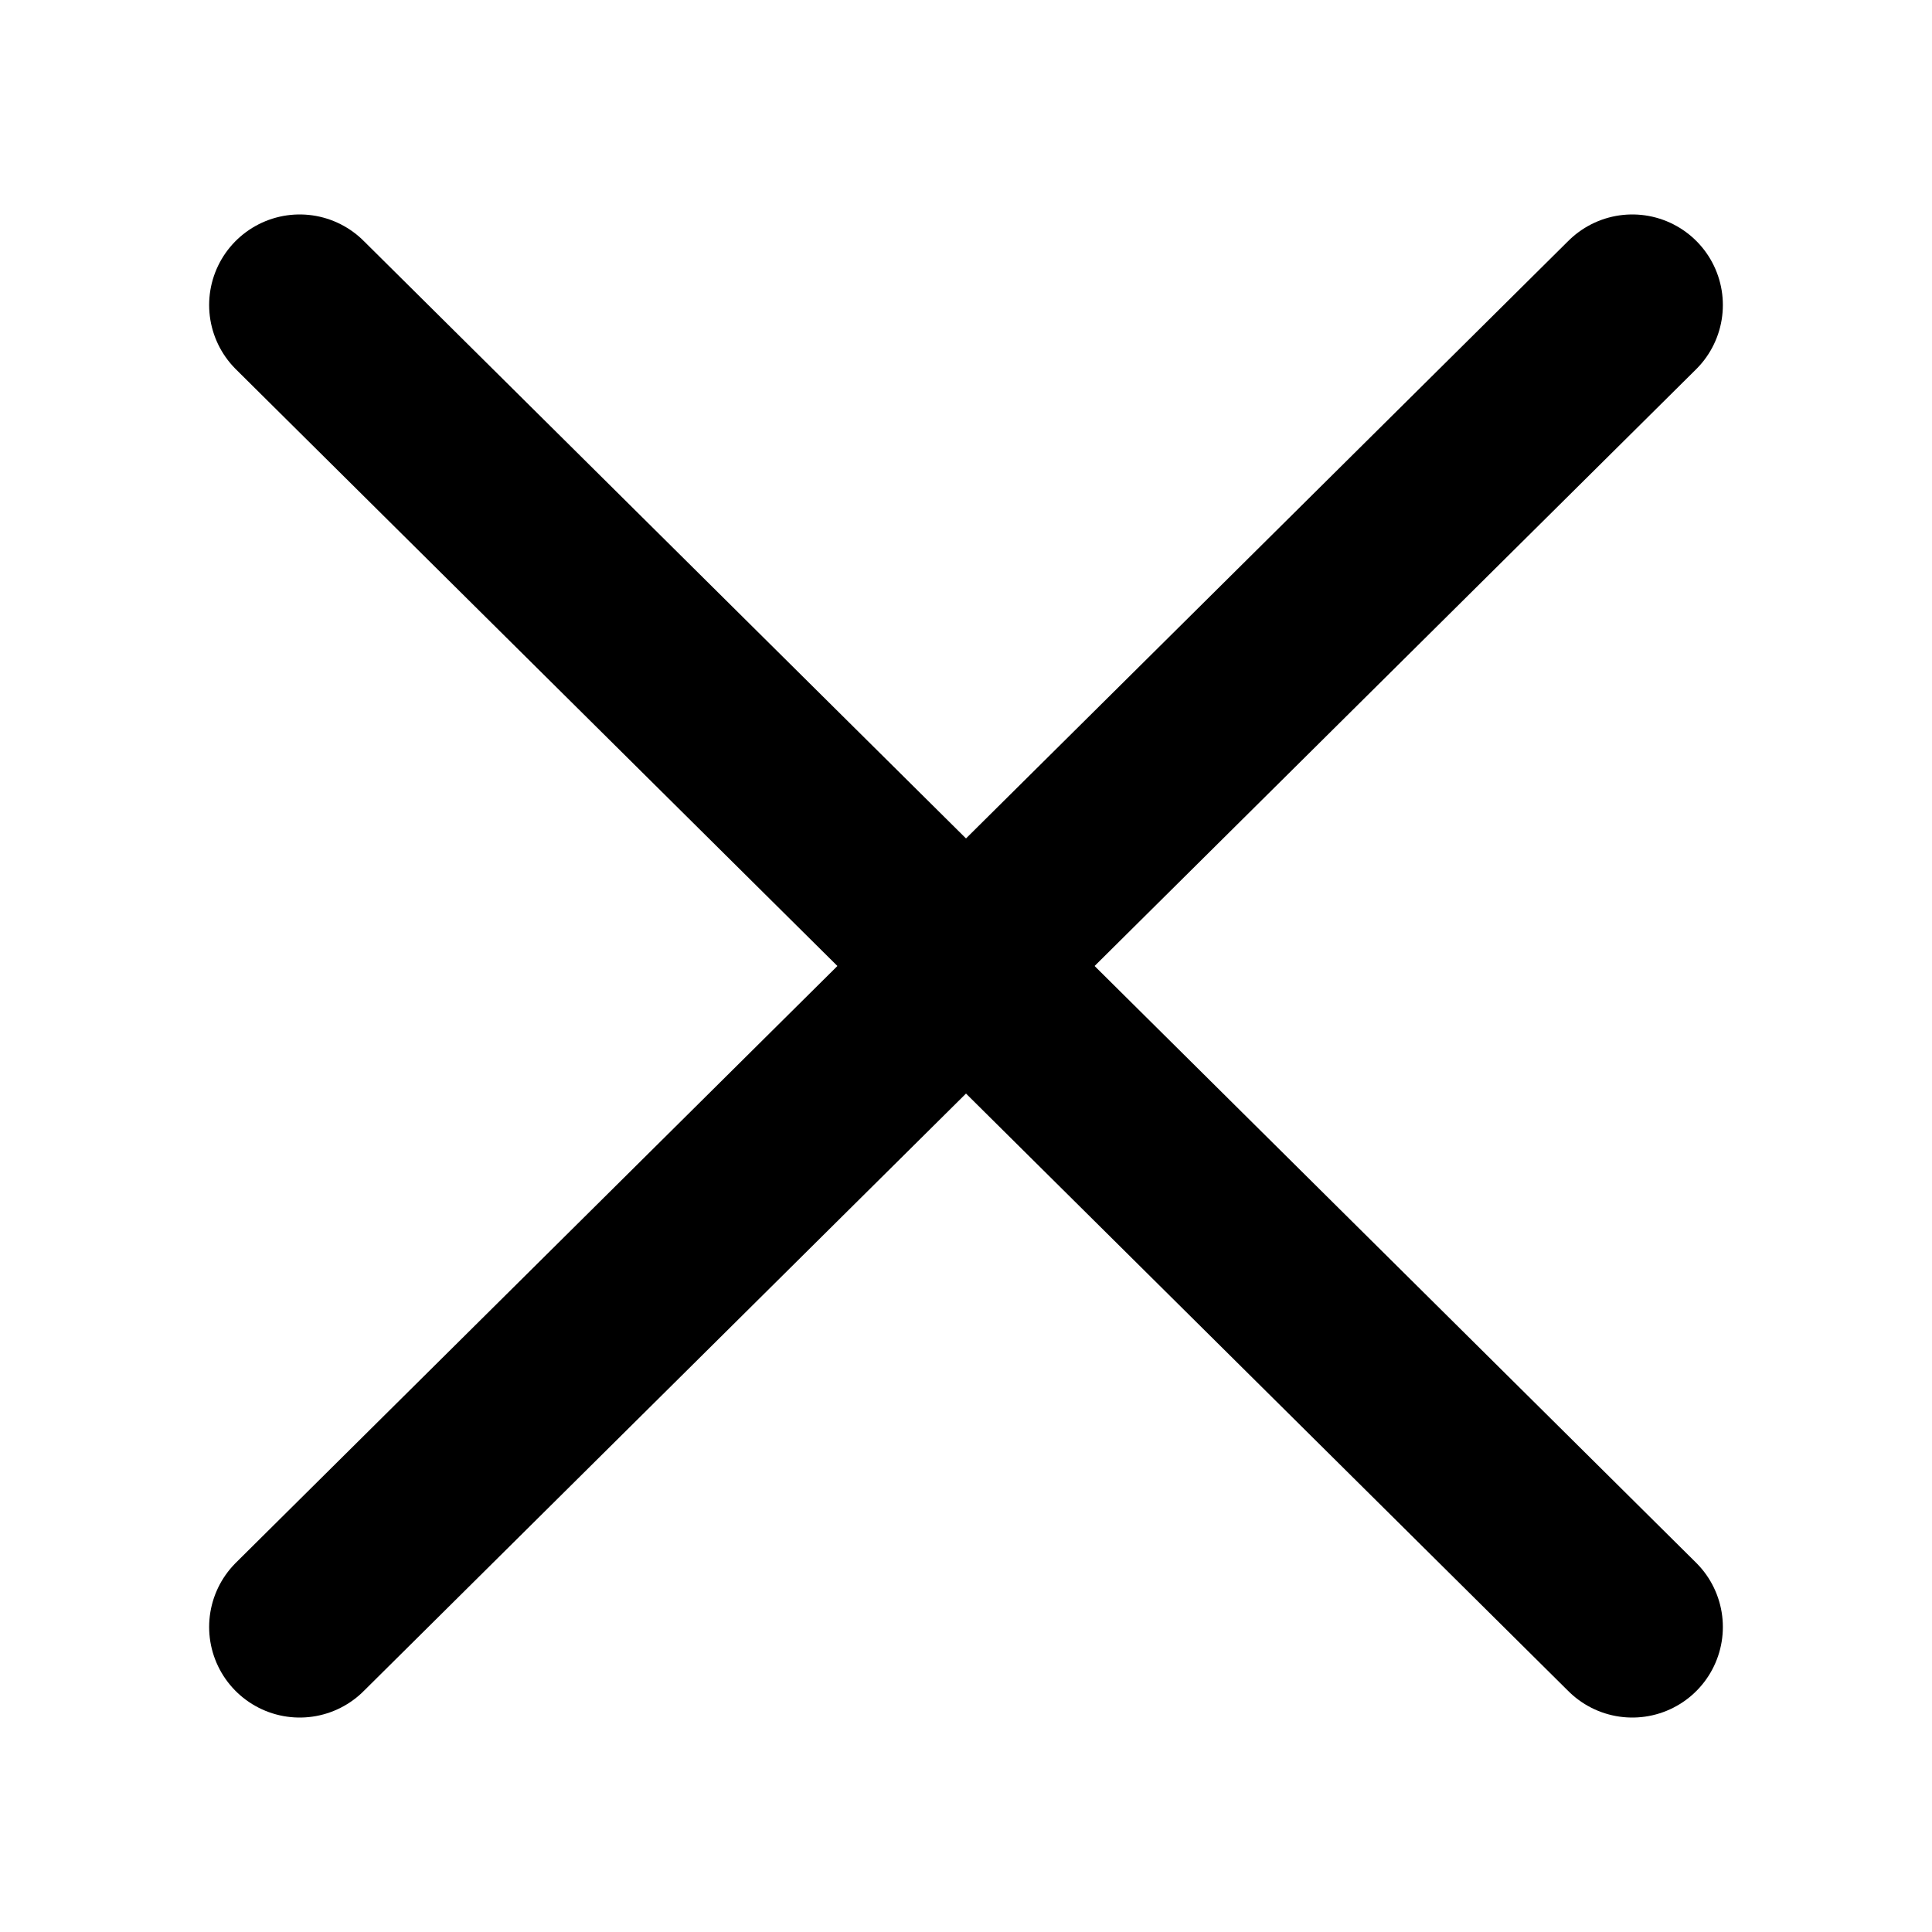
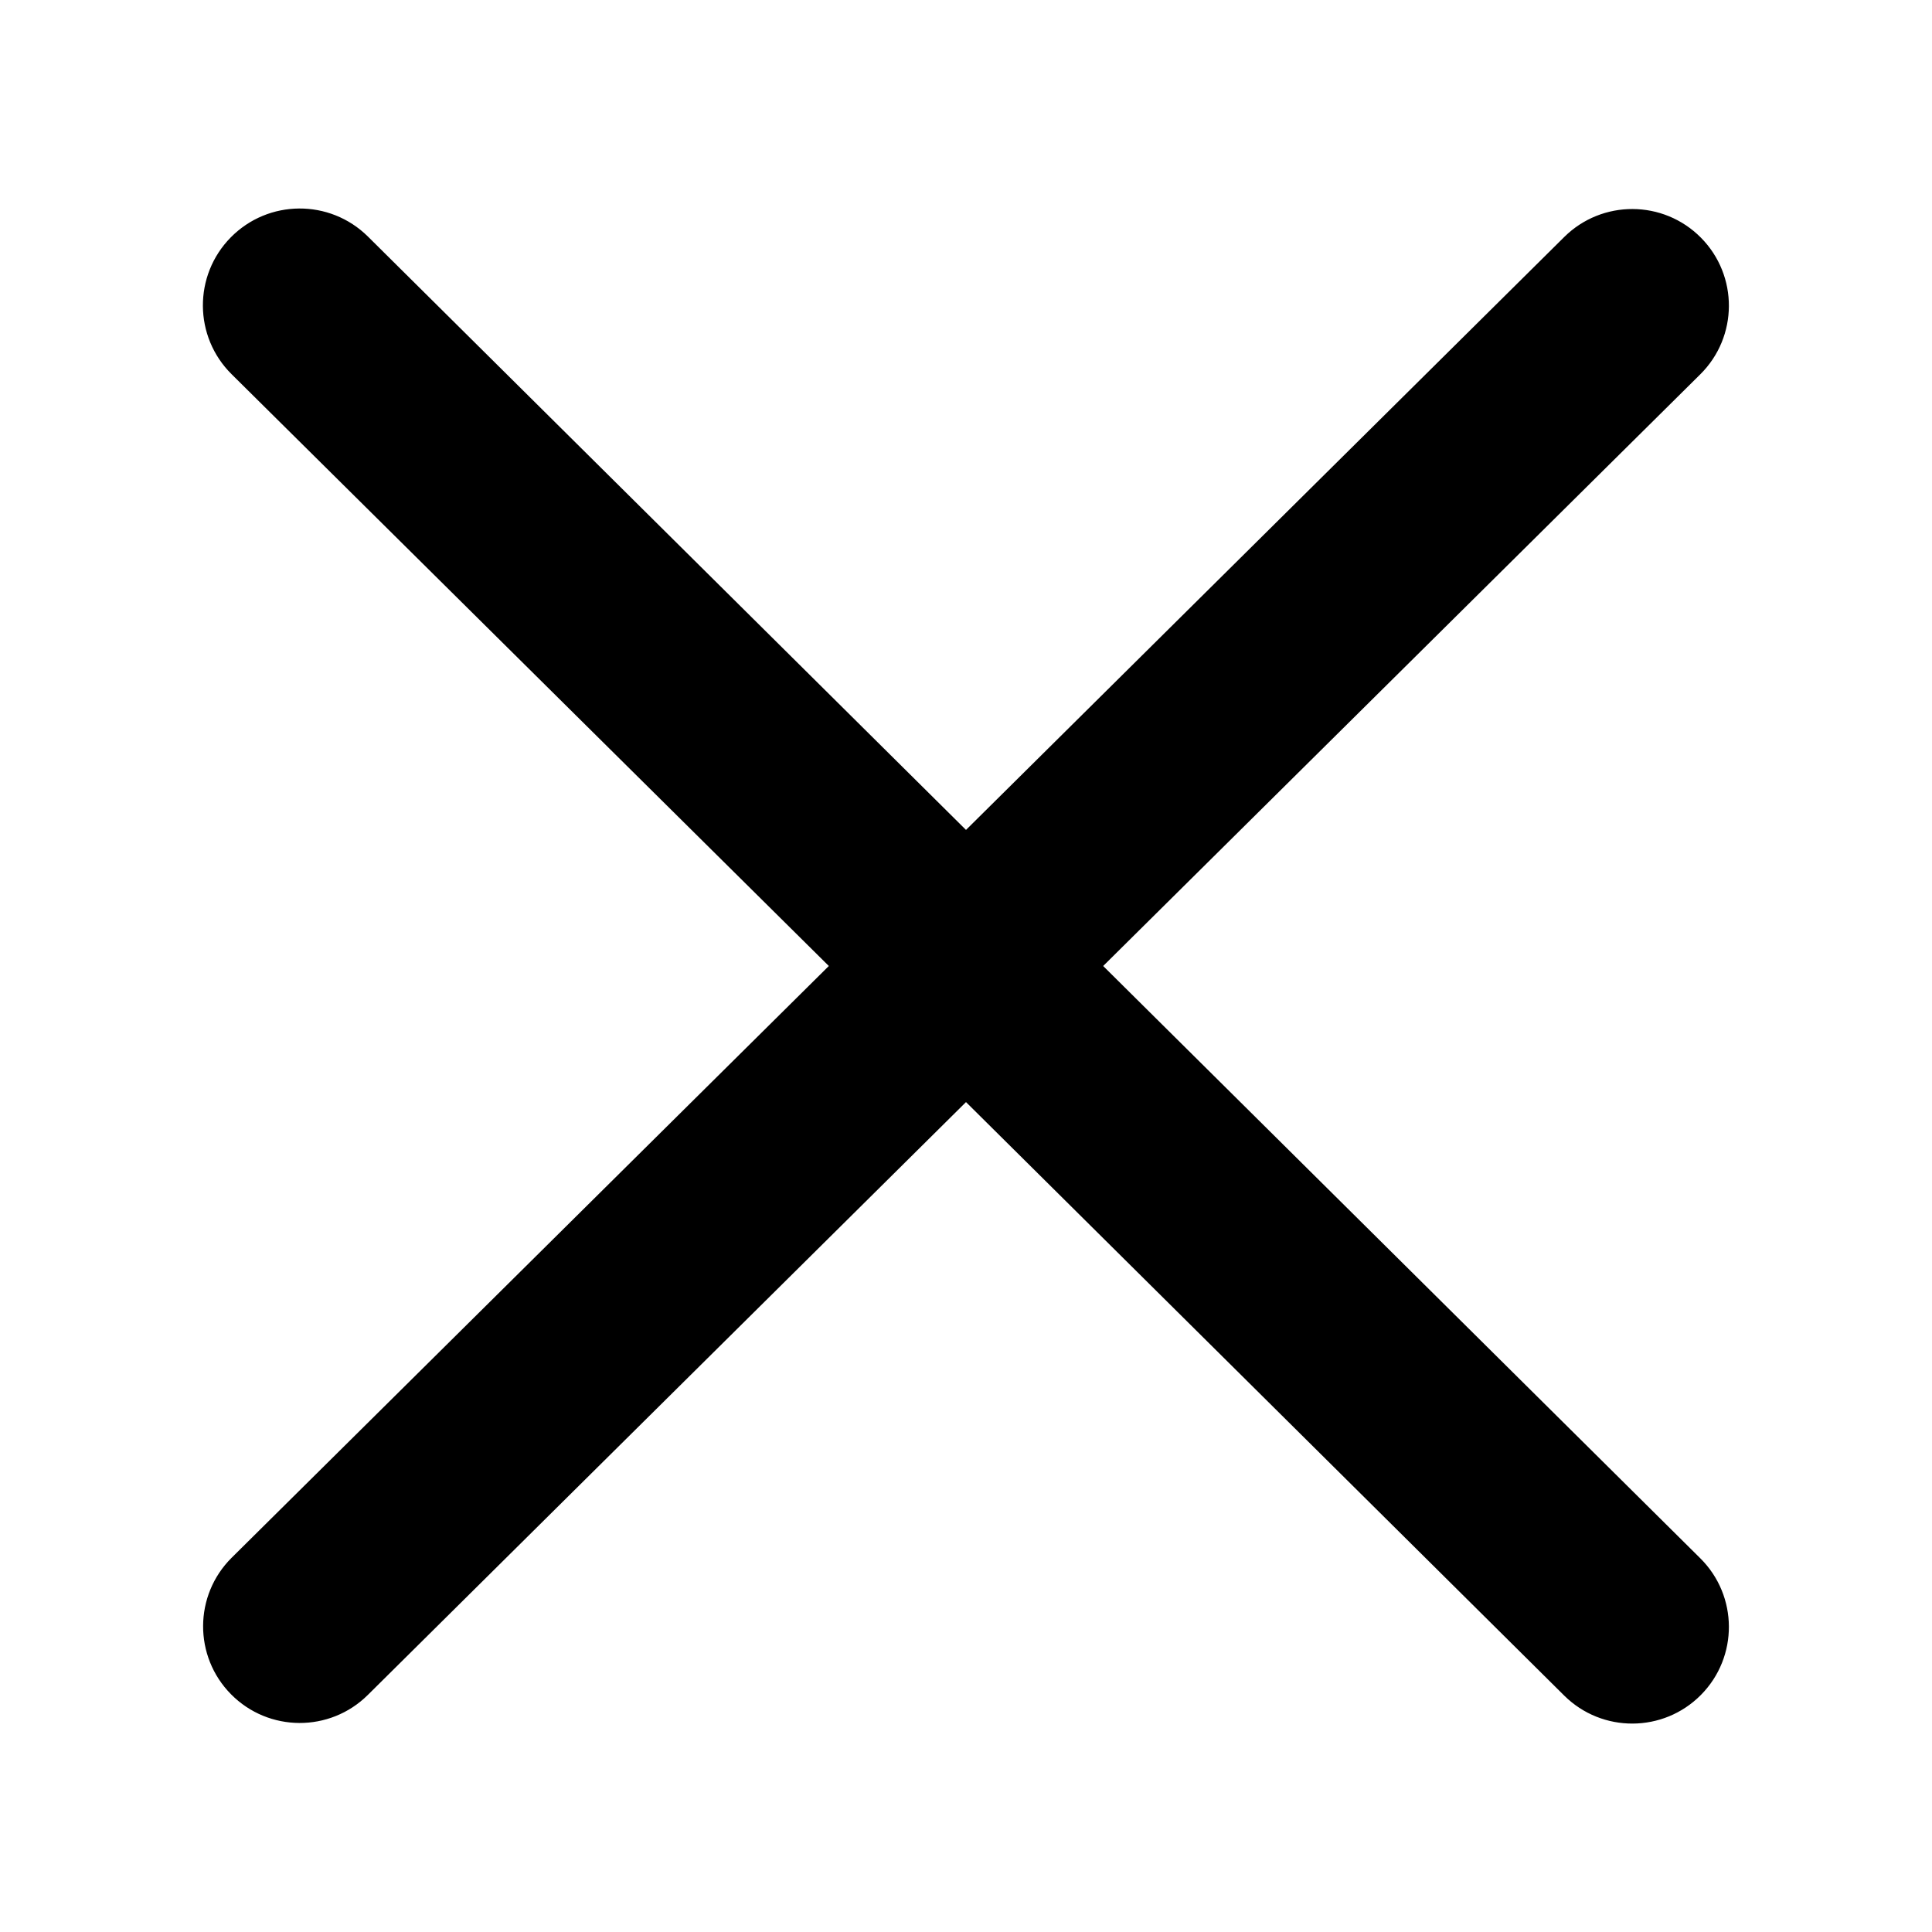
<svg xmlns="http://www.w3.org/2000/svg" id="Layer_1" data-name="Layer 1" viewBox="0 0 16 16">
-   <line x1="2.482" y1="2.526" x2="13.518" y2="13.474" fill="none" stroke="#000" stroke-linecap="round" stroke-miterlimit="10" stroke-width="1.5" />
-   <line x1="2.482" y1="13.474" x2="13.518" y2="2.526" fill="none" stroke="#000" stroke-linecap="round" stroke-miterlimit="10" stroke-width="1.5" />
+   <path d="M9.136,8l4.945-4.9a.8.8,0,1,0-1.127-1.137L8,6.873,3.046,1.958A.8.8,0,0,0,1.919,3.1L6.864,8l-4.945,4.9a.8.8,0,0,0,1.127,1.137L8,9.127l4.954,4.915a.8.8,0,1,0,1.127-1.137Z" />
</svg>
